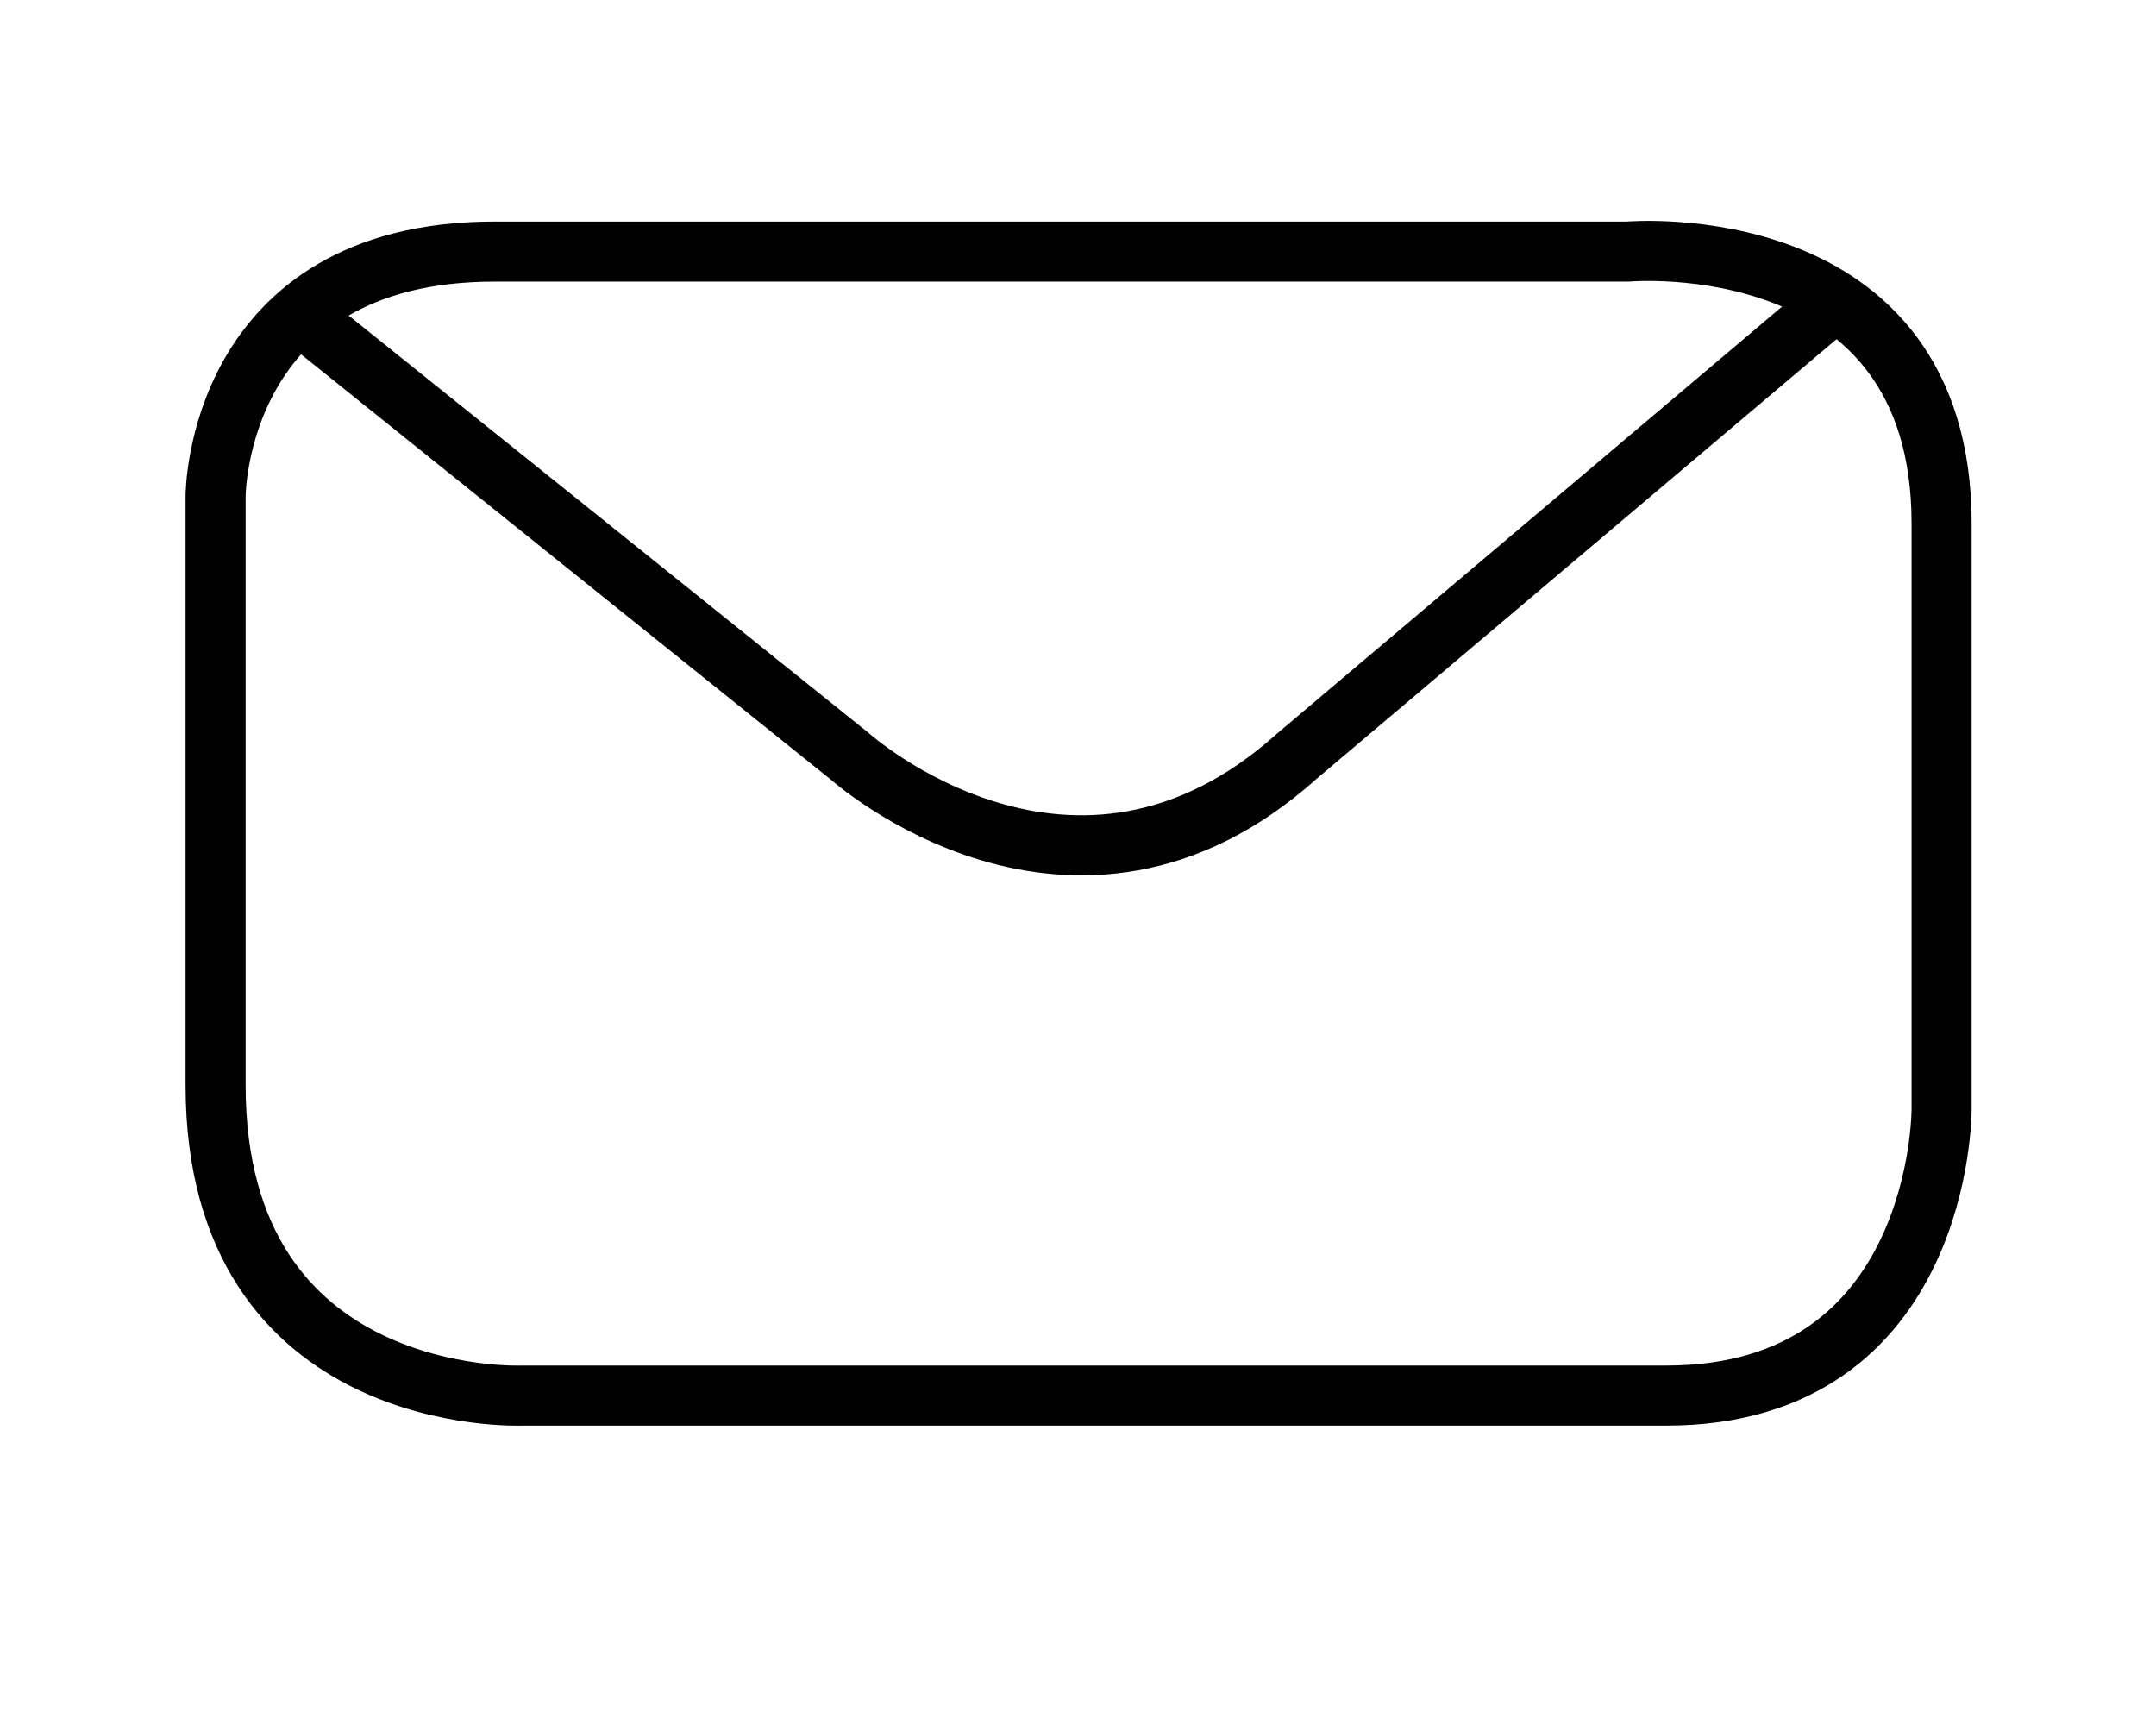
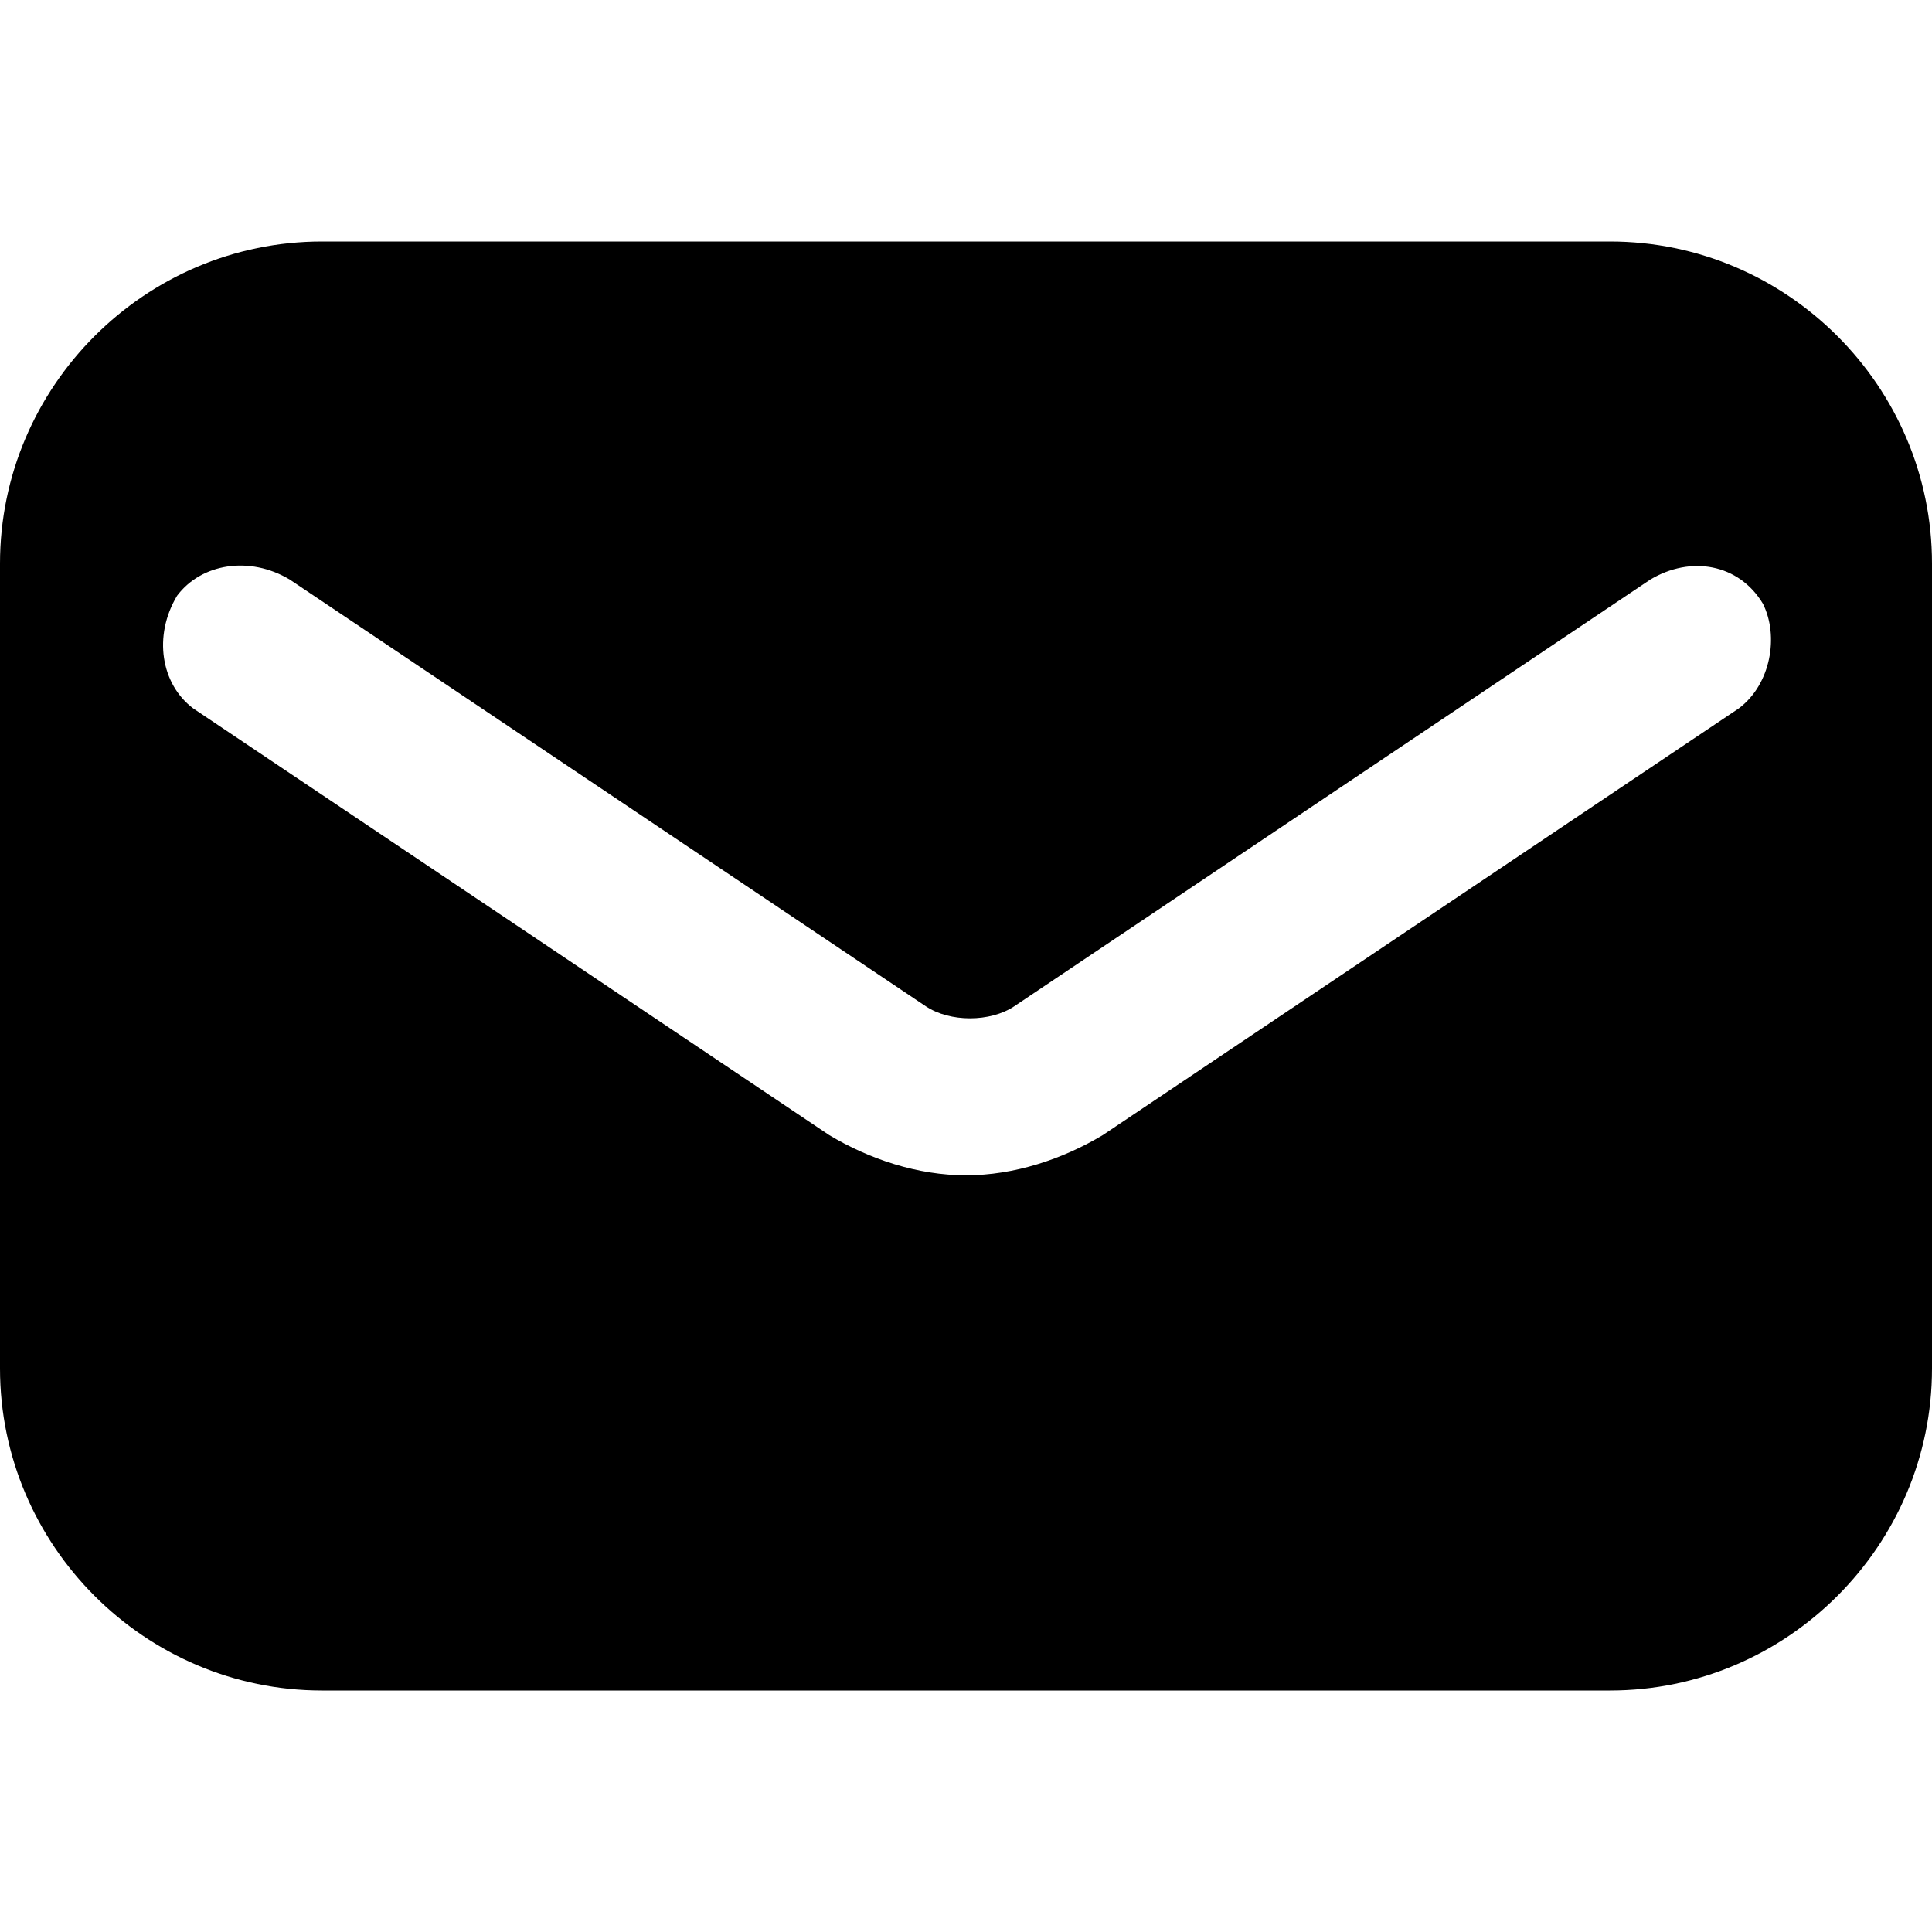
- <svg xmlns="http://www.w3.org/2000/svg" version="1.1" id="Layer_1" x="0px" y="0px" viewBox="0 0 180 144" style="enable-background:new 0 0 180 144;" xml:space="preserve">
-   <style type="text/css">
- 	.st0{fill:none;stroke:#010101;stroke-width:5.014;stroke-miterlimit:10;}
- </style>
-   <g>
-     <path class="st0" d="M41.3,21h94.6c0,0,26.2-2.3,26.2,22.7v48.9c0,0,0.1,23.9-23,23.9H43.6c0,0-25.6,1.1-25.6-25.9V41.4   C18,41.4,18,21,41.3,21z" />
-     <path class="st0" d="M26.3,27.3l44.6,35.8c0,0,18.7,16.8,37.4,0l44-37.2" />
+ <svg xmlns="http://www.w3.org/2000/svg" version="1.1" id="Layer_1" x="0px" y="0px" viewBox="0 0 24 24" style="enable-background:new 0 0 24 24;" xml:space="preserve">
+   <g id="info">
+ </g>
+   <g id="icons">
+     <path id="email" d="M20,3H4C1.8,3,0,4.8,0,7v10c0,2.2,1.8,4,4,4h16c2.2,0,4-1.8,4-4V7C24,4.8,22.2,3,20,3z M21.6,8.8l-7.9,5.3   c-0.5,0.3-1.1,0.5-1.7,0.5s-1.2-0.2-1.7-0.5L2.4,8.8C2,8.5,1.9,7.9,2.2,7.4C2.5,7,3.1,6.9,3.6,7.2l7.9,5.3c0.3,0.2,0.8,0.2,1.1,0   l7.9-5.3C21,6.9,21.6,7,21.9,7.5C22.1,7.9,22,8.5,21.6,8.8z" />
  </g>
</svg>
